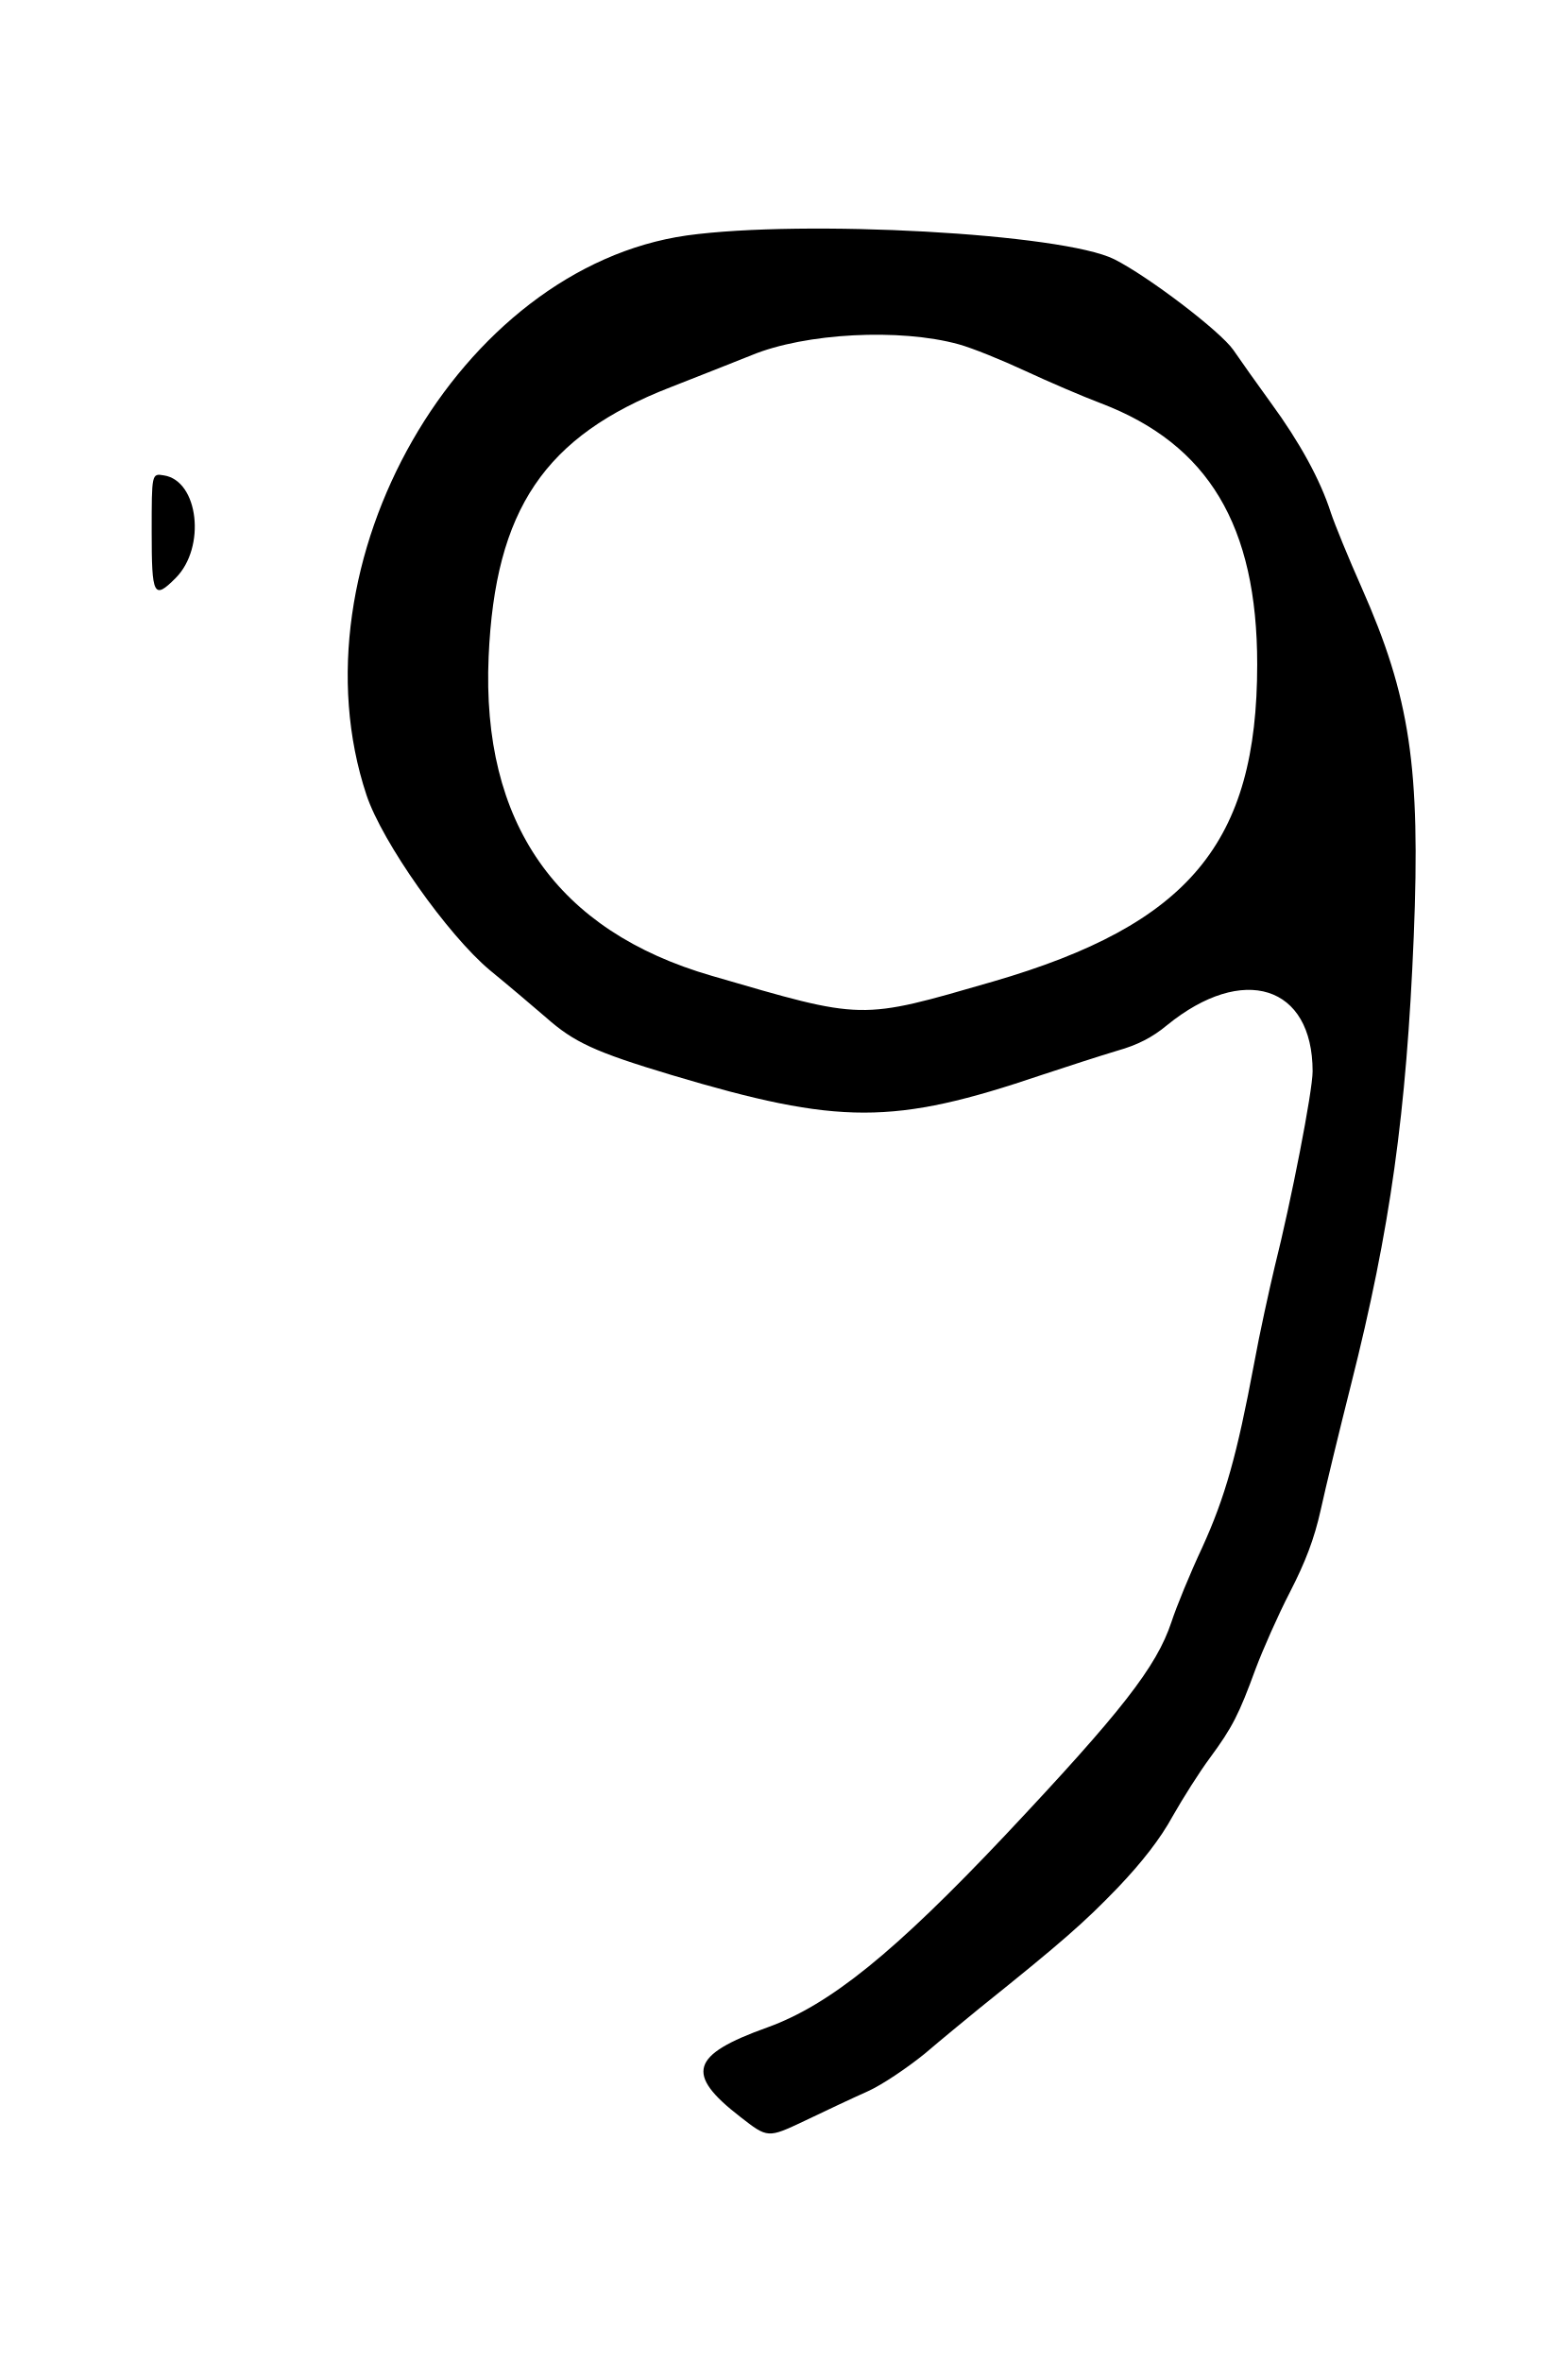
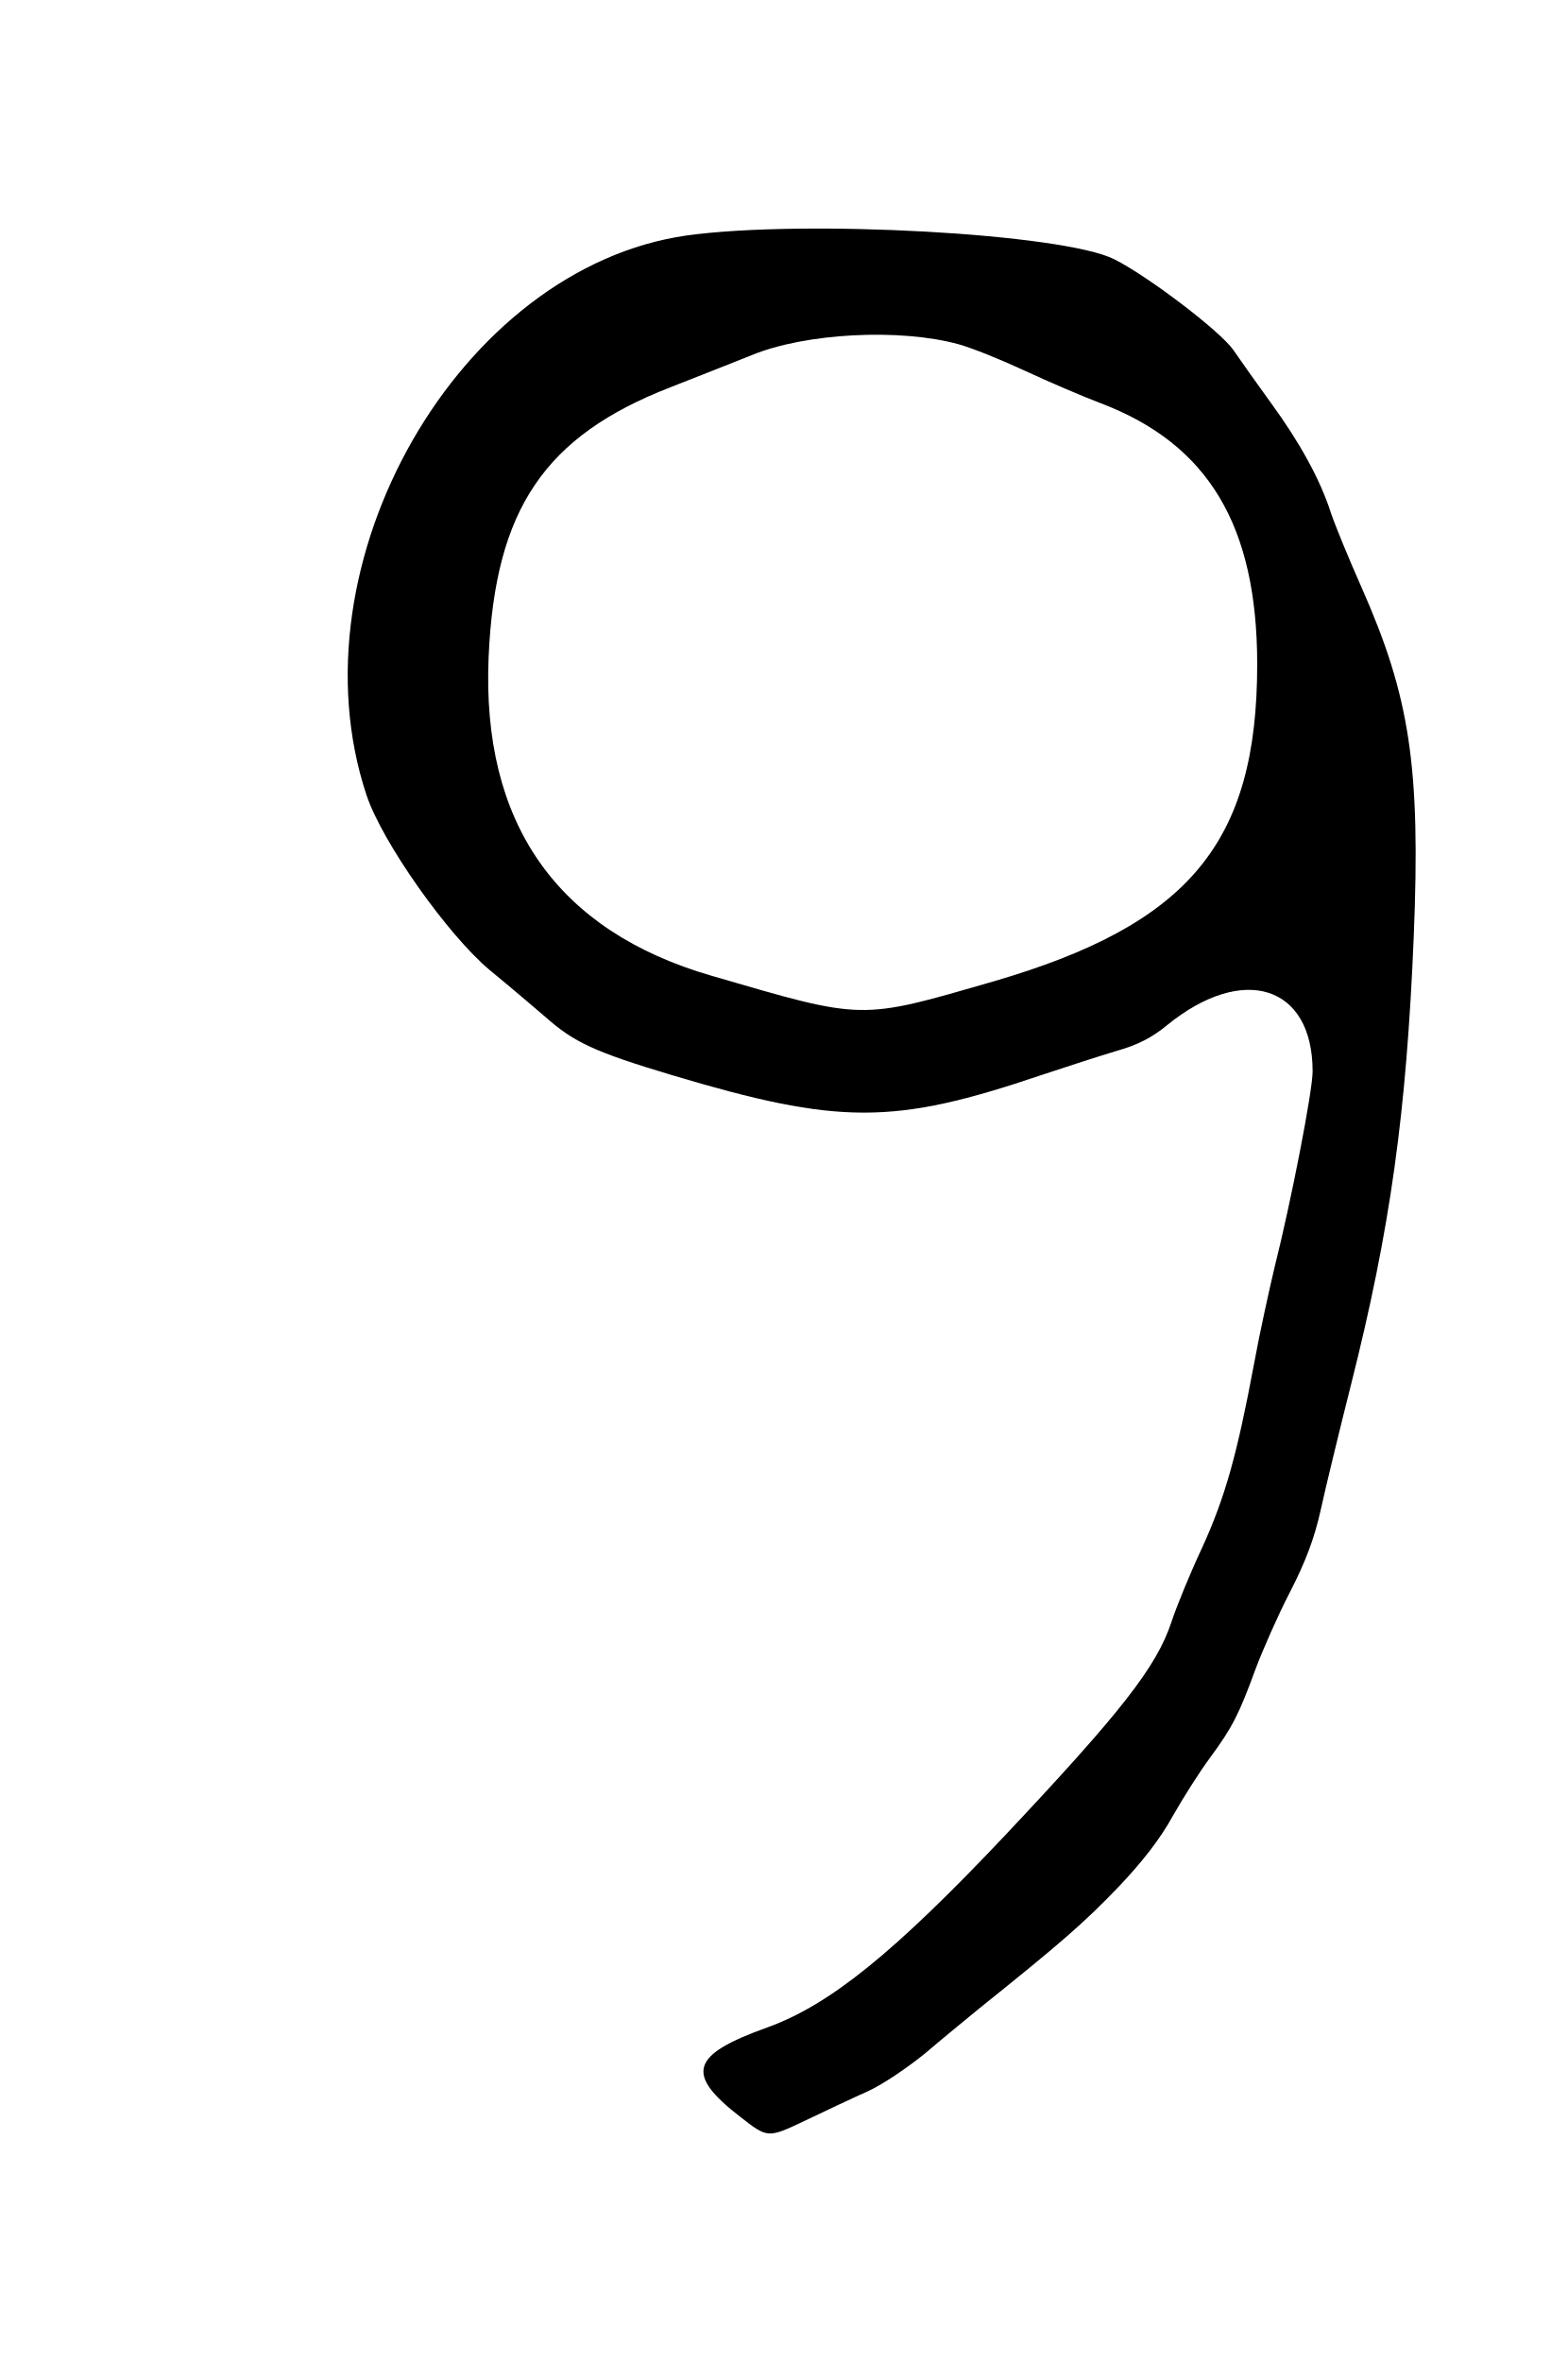
<svg xmlns="http://www.w3.org/2000/svg" viewBox="0 0 387.487 583.785">
  <g transform="translate(37.49877,548.6923) scale(0.1,-0.1)" fill="#000000" stroke="none">
    <path d="M1323 4905 c-563 -80 -982 -811 -792 -1383 39 -117 201 -346 305 -433 49 -40 111 -93 139 -117 69 -61 120 -85 310 -142 415 -124 549 -124 915 0 63 21 147 48 187 60 50 14 87 33 123 63 188 153 360 99 360 -114 0 -49 -53 -321 -94 -484 -13 -55 -37 -163 -51 -240 -42 -224 -71 -328 -128 -453 -30 -64 -64 -147 -76 -184 -37 -111 -123 -221 -411 -527 -274 -290 -433 -419 -588 -475 -190 -68 -204 -115 -67 -221 68 -53 68 -53 159 -10 50 24 120 57 156 73 36 16 99 59 141 93 41 35 102 85 135 112 207 166 259 212 342 298 61 64 106 122 136 177 25 44 66 109 92 144 56 76 72 108 113 220 18 48 56 134 85 190 38 74 60 131 76 203 12 55 46 195 75 310 97 384 137 672 155 1107 17 419 -9 592 -129 863 -32 72 -66 155 -76 185 -26 81 -77 174 -148 271 -34 47 -76 106 -93 131 -32 46 -209 181 -294 224 -127 64 -767 99 -1057 59z m672 -269 c33 -9 107 -39 165 -66 58 -27 142 -63 187 -80 265 -101 386 -302 386 -645 0 -441 -168 -643 -653 -784 -332 -96 -317 -96 -695 14 -384 111 -570 378 -552 789 16 364 138 545 450 666 67 26 157 62 200 79 133 55 367 67 512 27z" />
-     <path d="M0 4173 c0 -159 5 -169 59 -115 76 76 57 241 -29 254 -30 5 -30 5 -30 -139z" />
  </g>
</svg>
